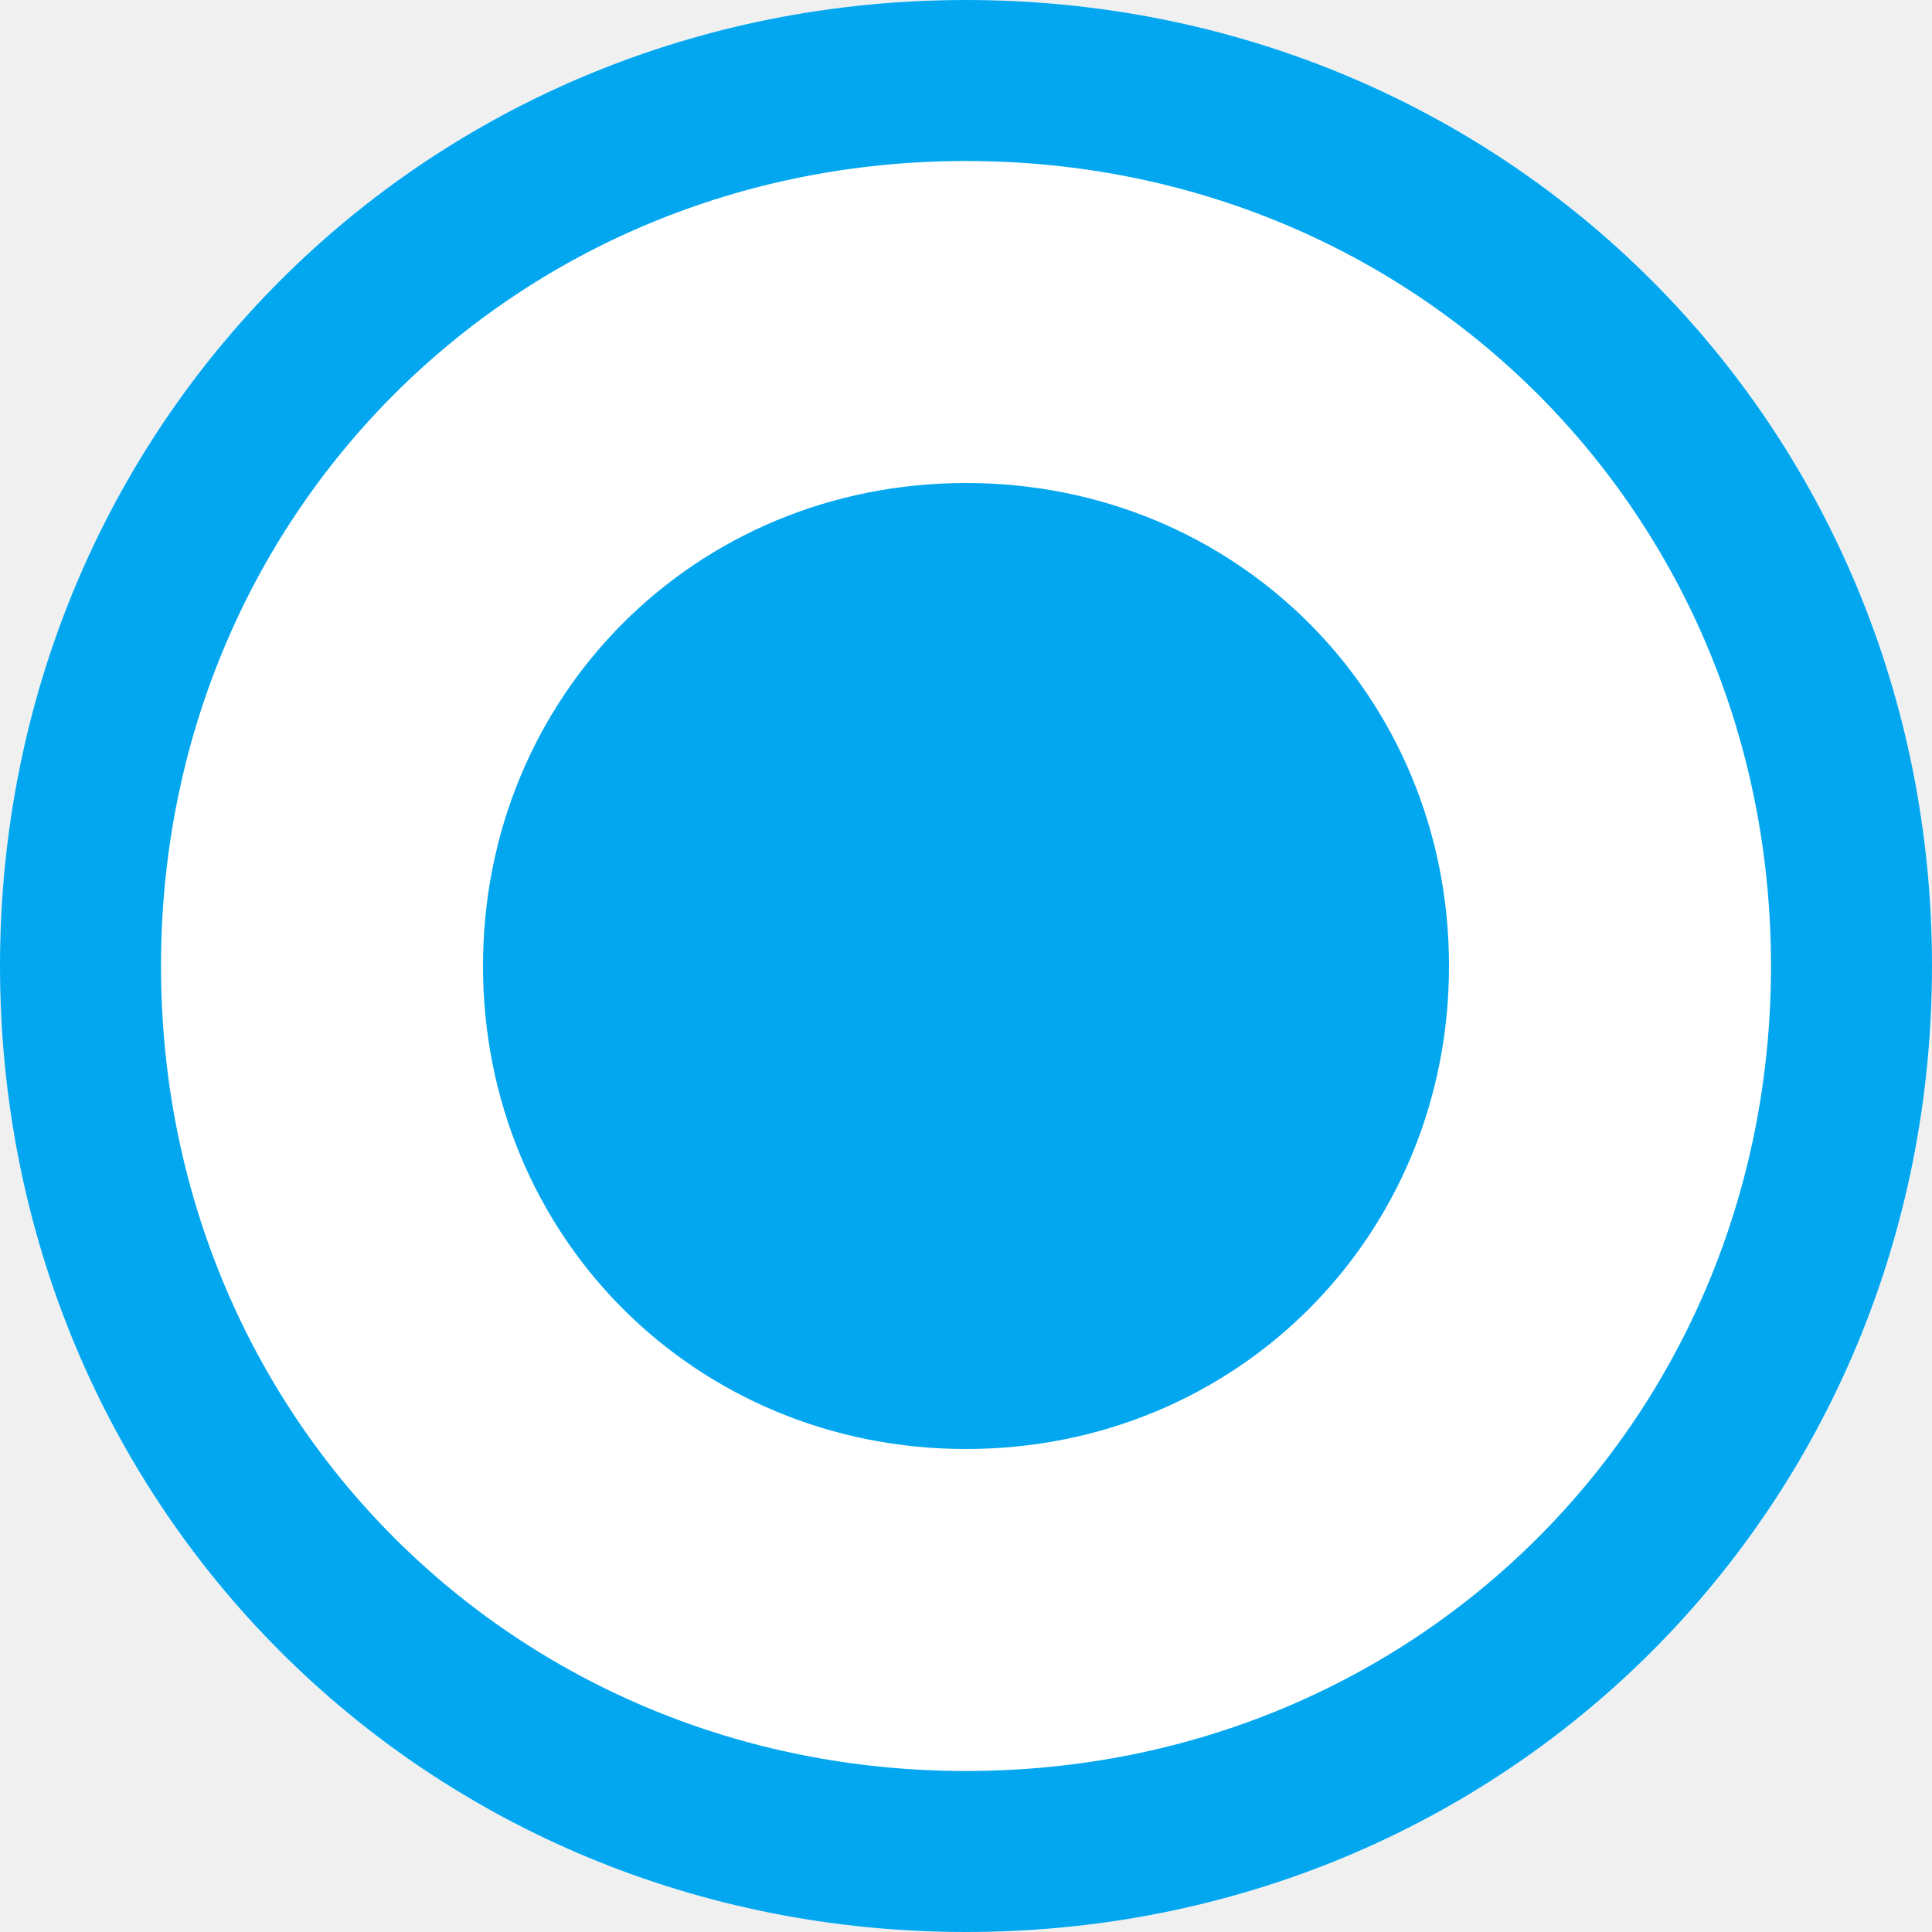
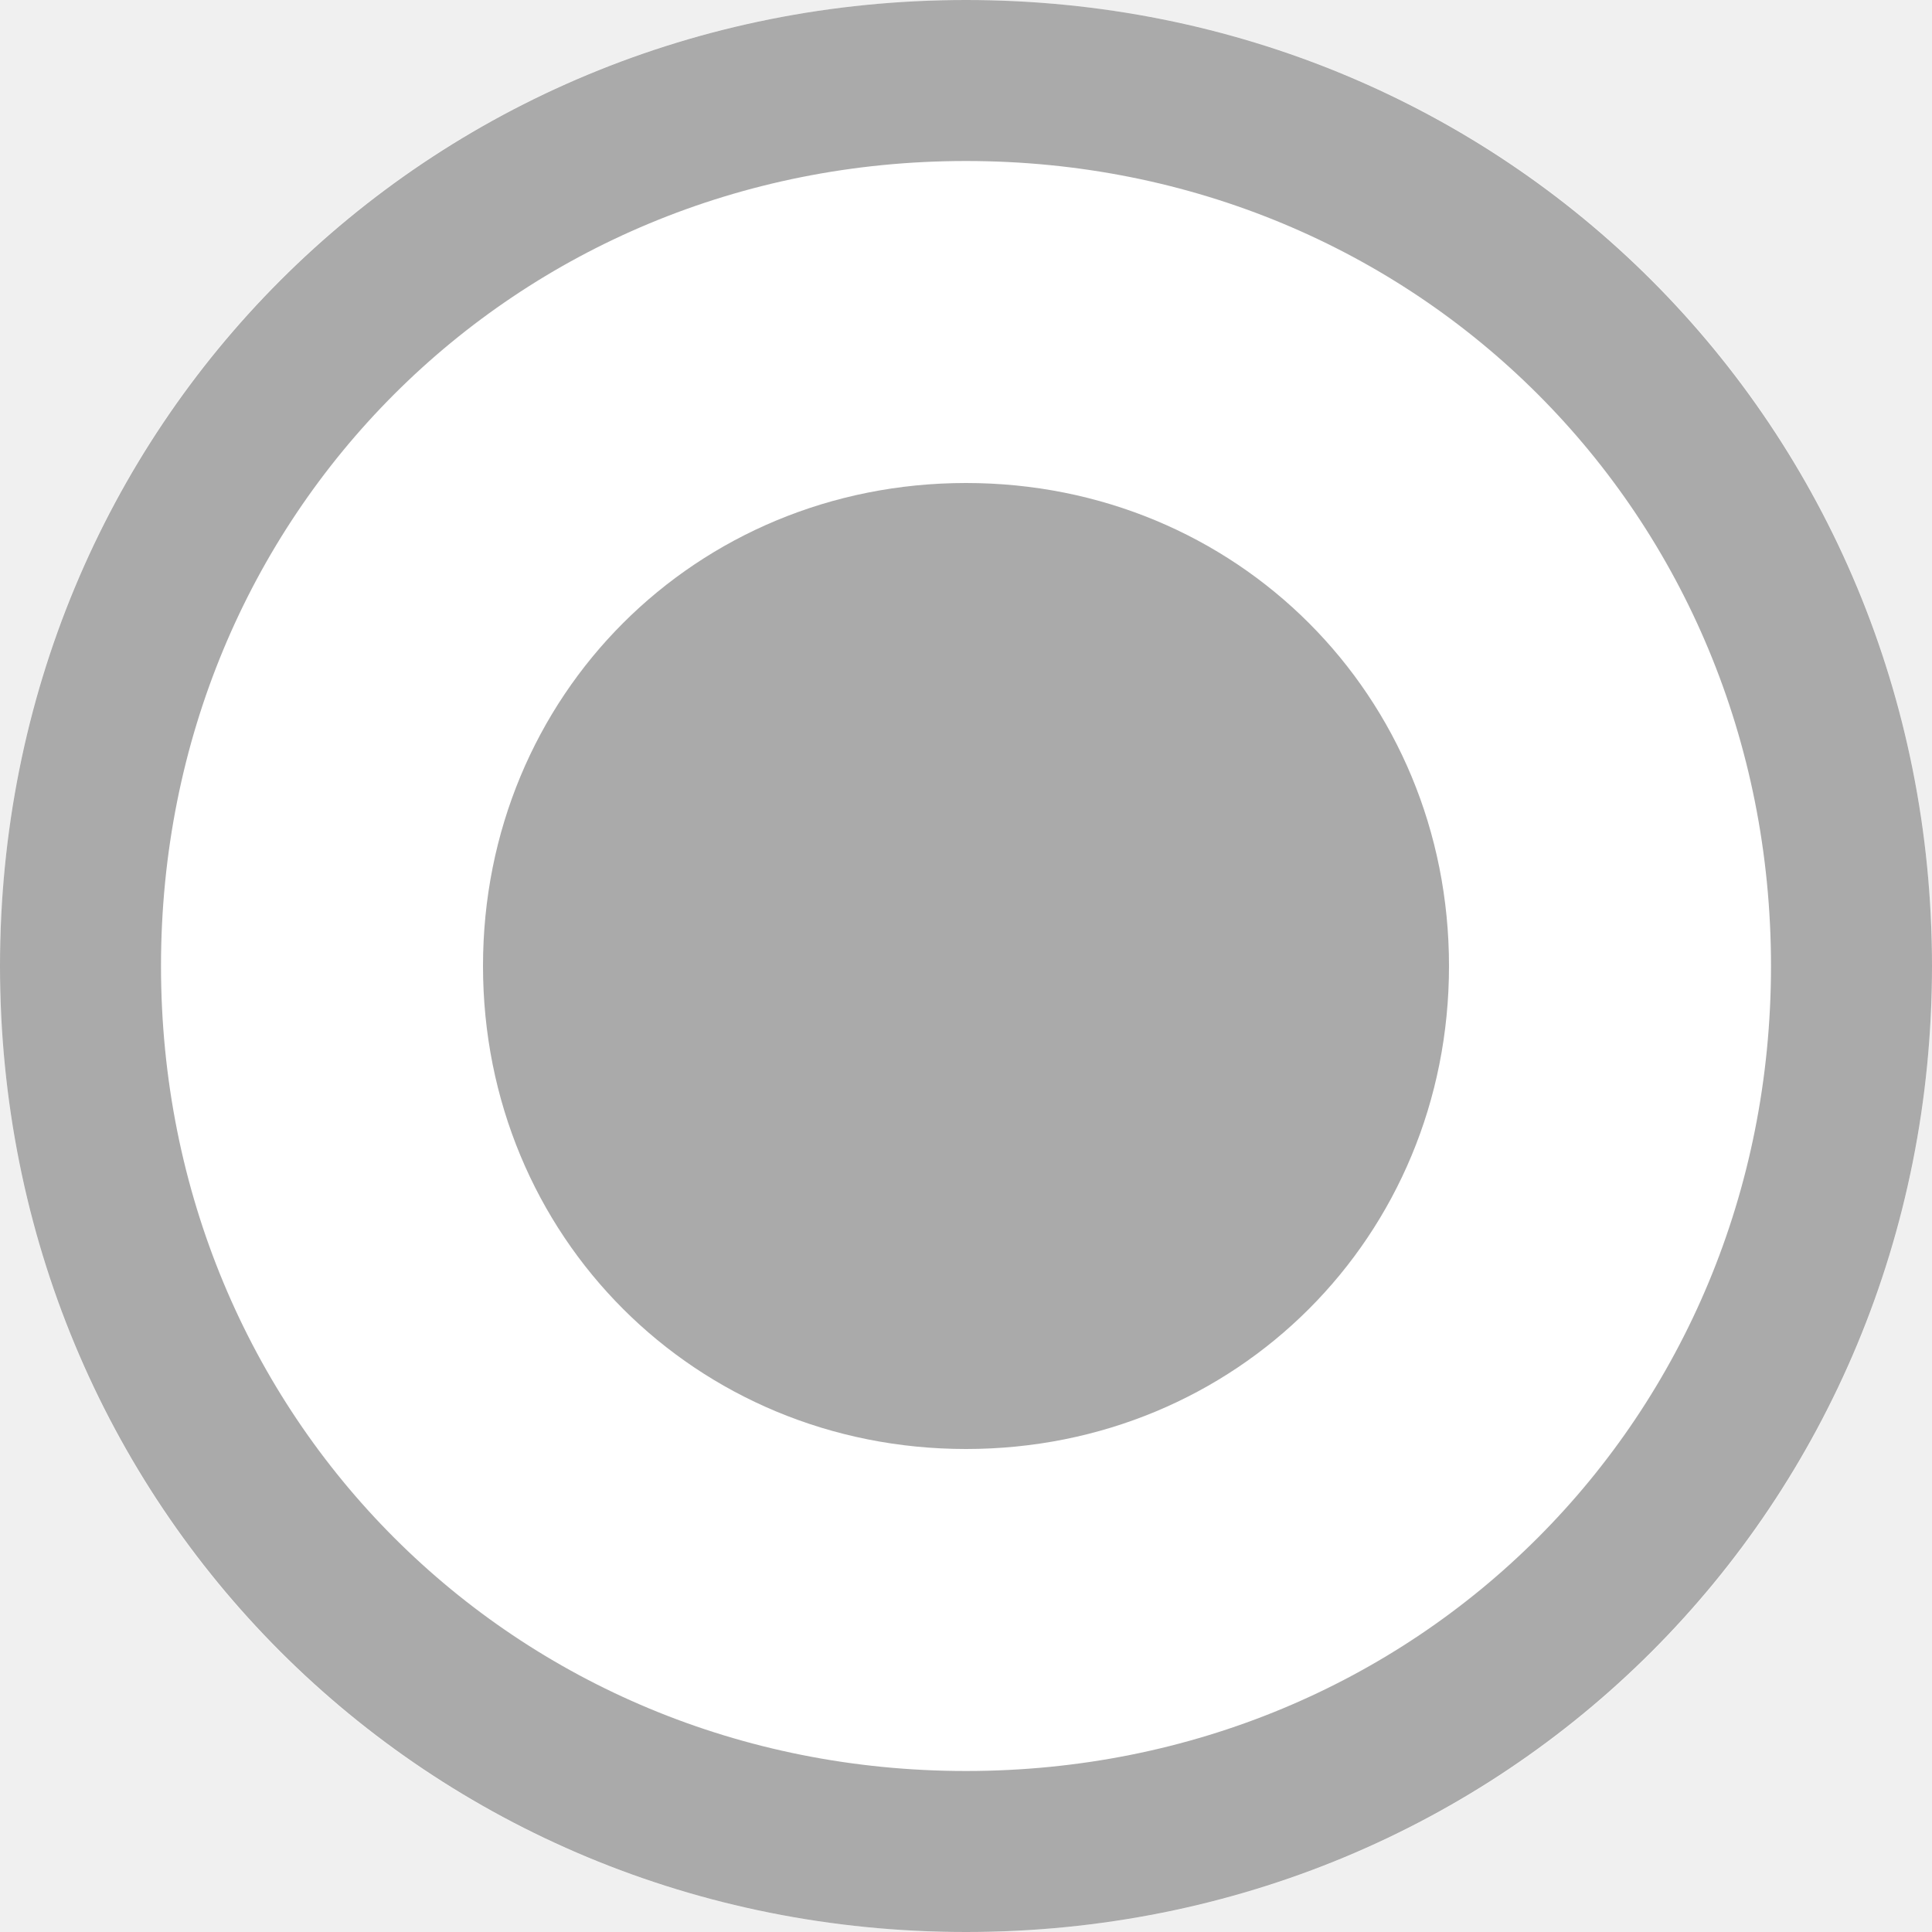
- <svg xmlns="http://www.w3.org/2000/svg" version="1.1" width="12px" height="12px" viewBox="61 1809  12 12">
-   <path d="M 67 1809  C 70.36 1809  73 1811.64  73 1815  C 73 1818.36  70.36 1821  67 1821  C 63.64 1821  61 1818.36  61 1815  C 61 1811.64  63.64 1809  67 1809  Z " fill-rule="nonzero" fill="#ffffff" stroke="none" />
-   <path d="M 67 1809.5  C 70.08 1809.5  72.5 1811.92  72.5 1815  C 72.5 1818.08  70.08 1820.5  67 1820.5  C 63.92 1820.5  61.5 1818.08  61.5 1815  C 61.5 1811.92  63.92 1809.5  67 1809.5  Z " stroke-width="1" stroke="#02a7f0" fill="none" />
-   <path d="M 67 1818  C 65.32 1818  64 1816.68  64 1815  C 64 1813.32  65.32 1812  67 1812  C 68.68 1812  70 1813.32  70 1815  C 70 1816.68  68.68 1818  67 1818  " fill-rule="nonzero" fill="#02a7f0" stroke="none" />
+ <svg xmlns="http://www.w3.org/2000/svg" version="1.1" width="12px" height="12px" viewBox="61 1843  12 12">
+   <path d="M 67 1843  C 70.36 1843  73 1845.64  73 1849  C 73 1852.36  70.36 1855  67 1855  C 63.64 1855  61 1852.36  61 1849  C 61 1845.64  63.64 1843  67 1843  Z " fill-rule="nonzero" fill="#ffffff" stroke="none" />
+   <path d="M 67 1843.5  C 70.08 1843.5  72.5 1845.92  72.5 1849  C 72.5 1852.08  70.08 1854.5  67 1854.5  C 63.92 1854.5  61.5 1852.08  61.5 1849  C 61.5 1845.92  63.92 1843.5  67 1843.5  Z " stroke-width="1" stroke="#aaaaaa" fill="none" />
+   <path d="M 67 1852  C 65.32 1852  64 1850.68  64 1849  C 64 1847.32  65.32 1846  67 1846  C 68.68 1846  70 1847.32  70 1849  C 70 1850.68  68.68 1852  67 1852  " fill-rule="nonzero" fill="#aaaaaa" stroke="none" />
</svg>
